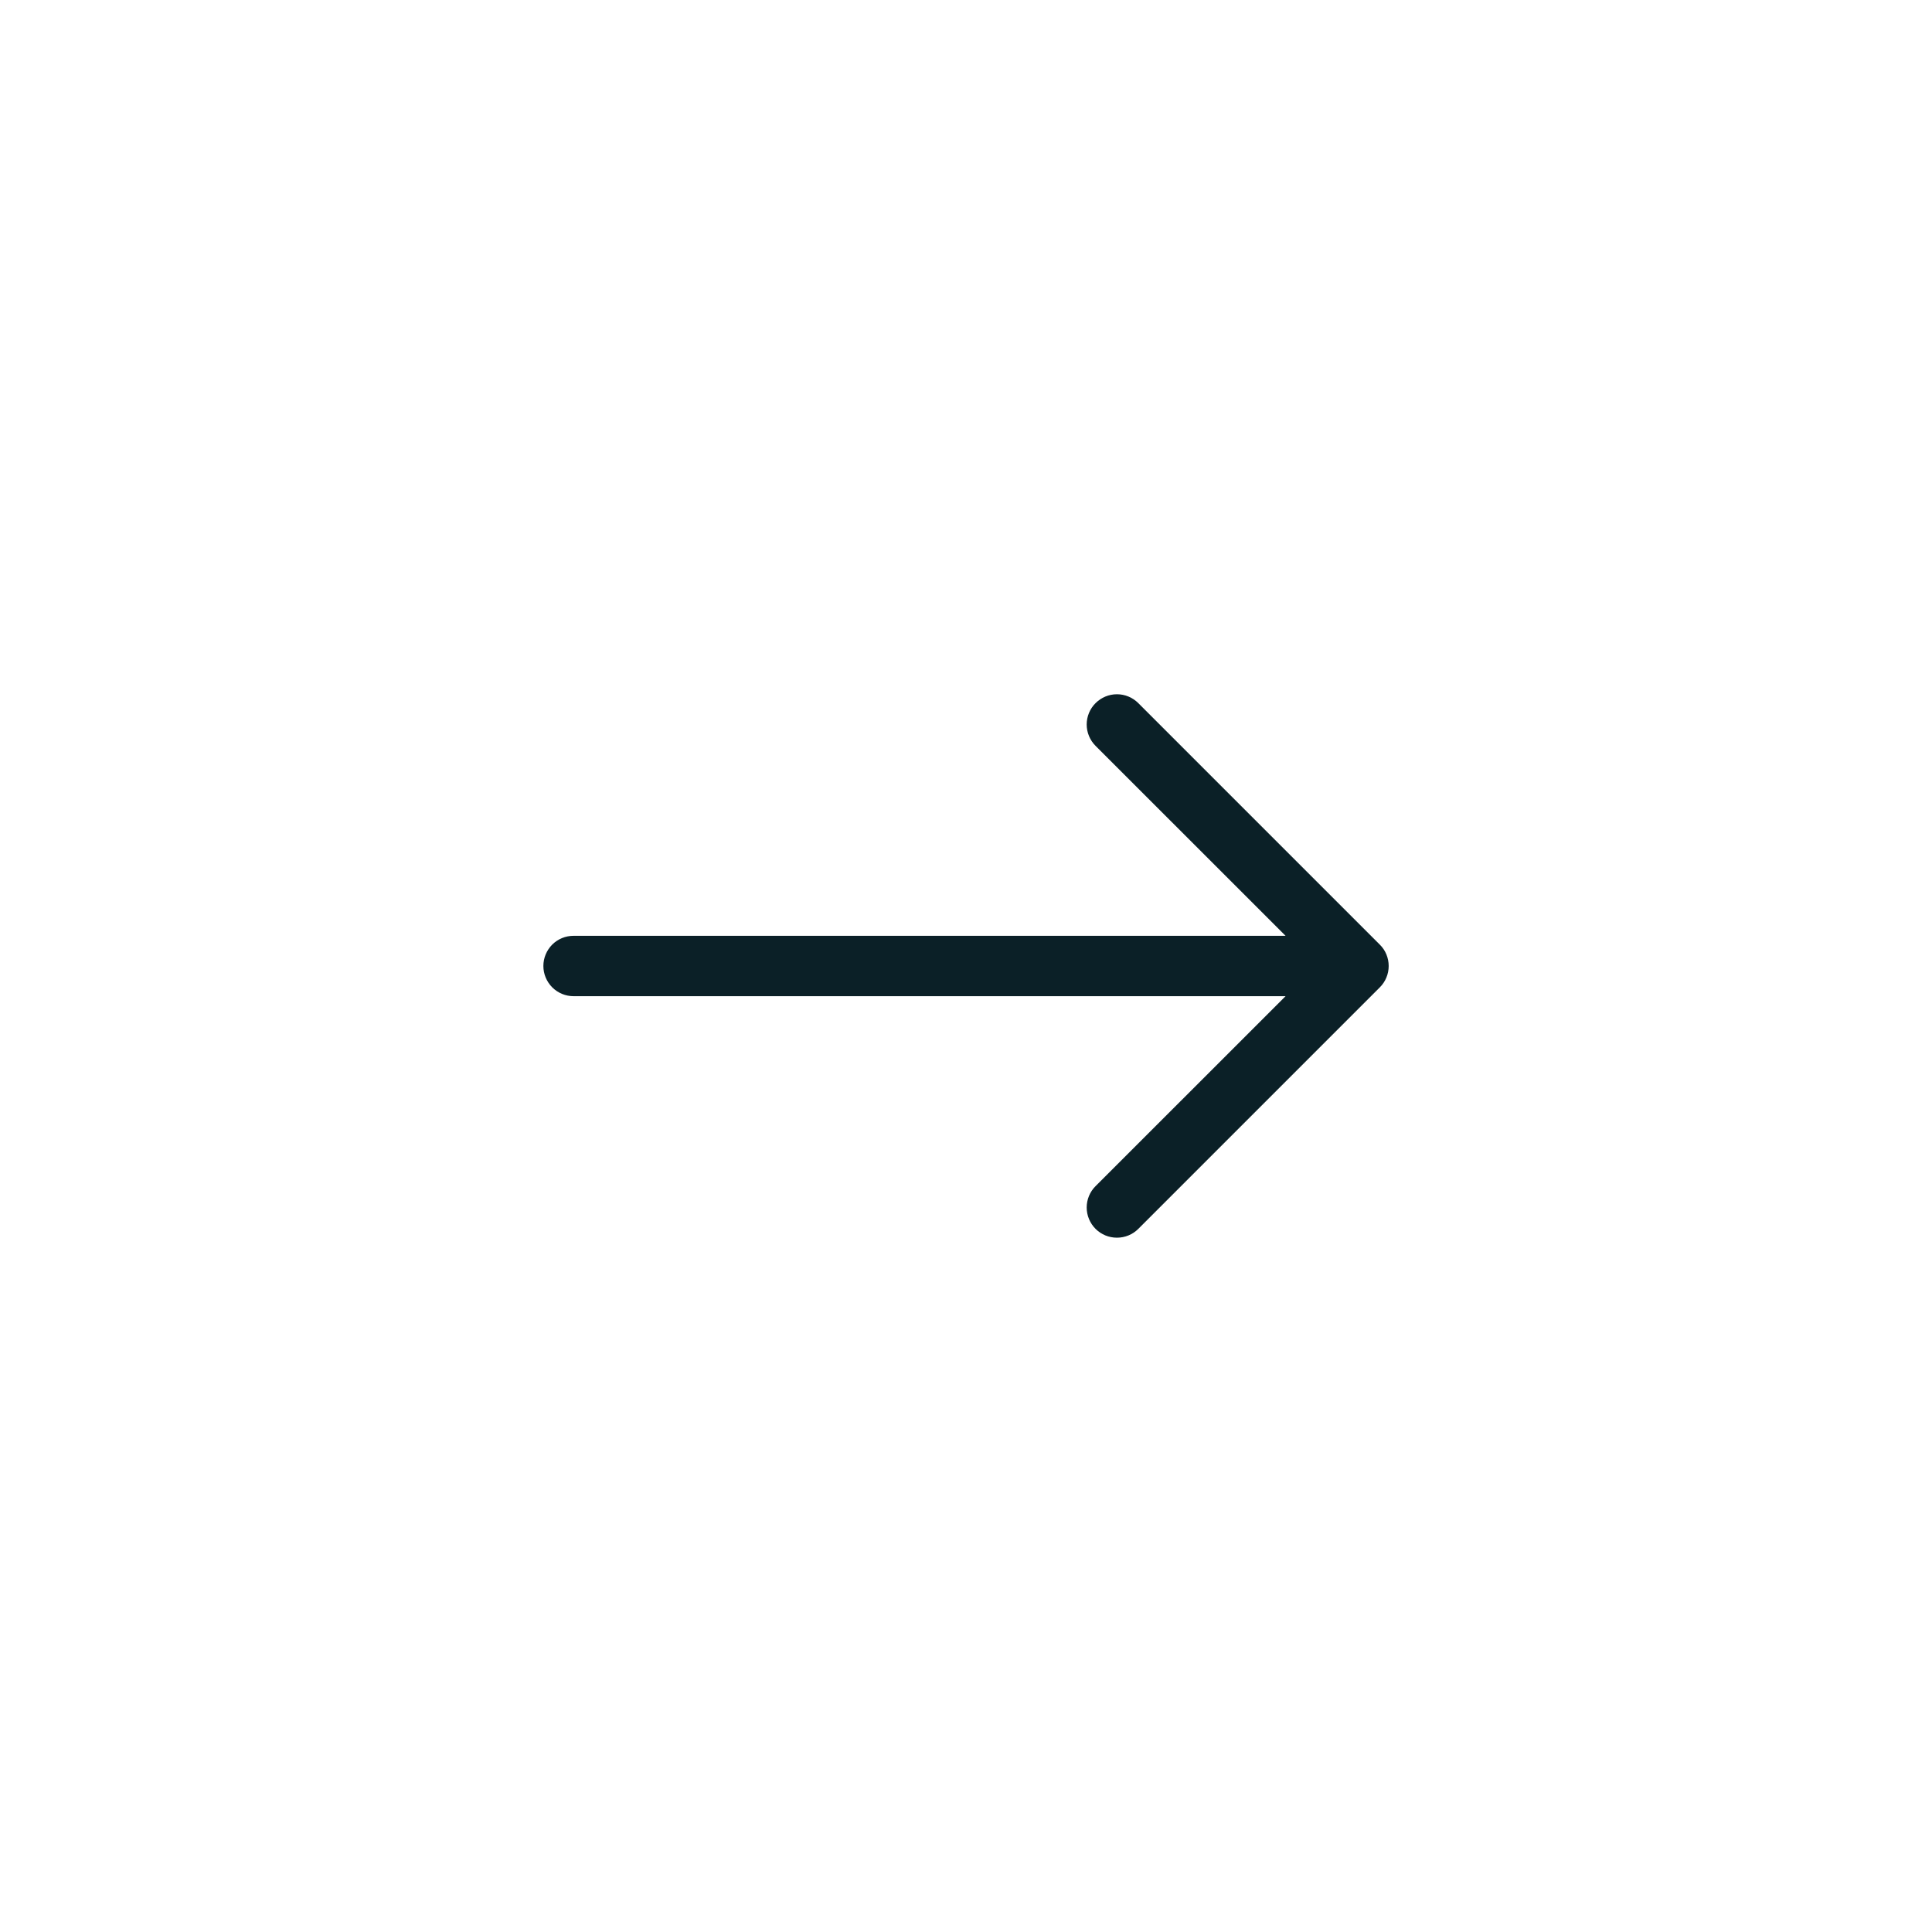
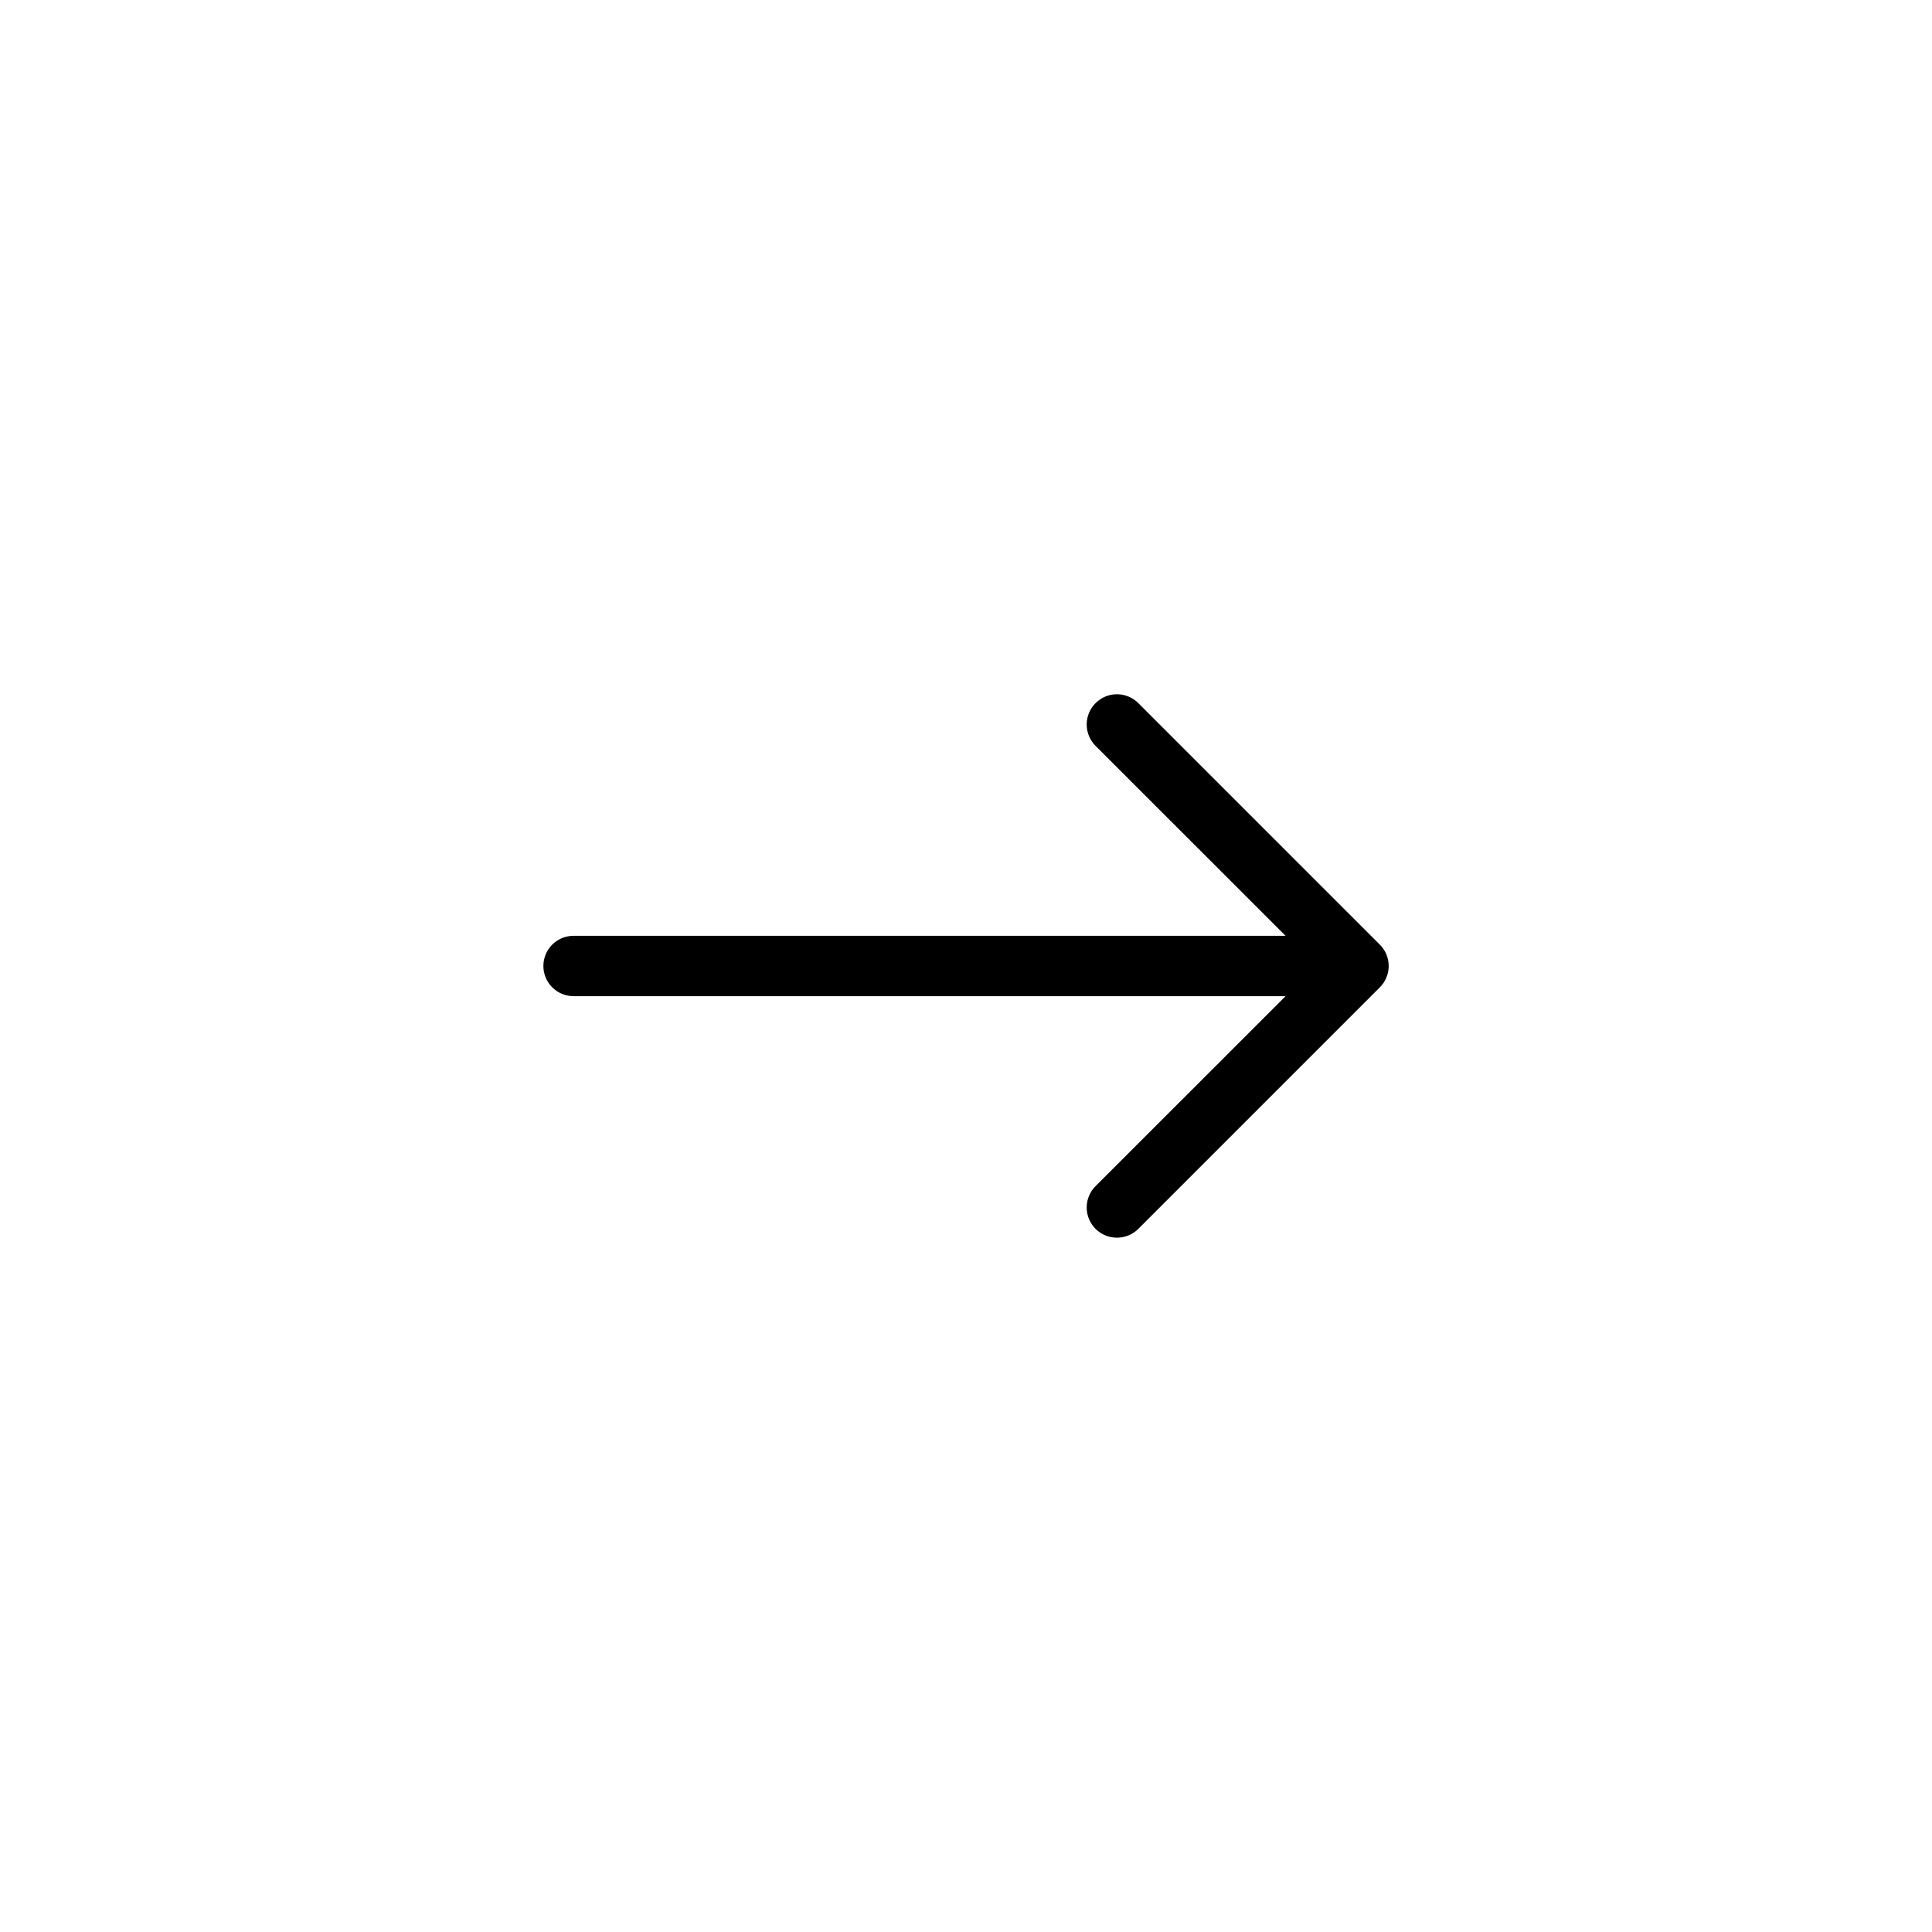
<svg xmlns="http://www.w3.org/2000/svg" width="32" height="32" viewBox="0 0 32 32" fill="none">
-   <path fill-rule="evenodd" clip-rule="evenodd" d="M9 16C9 15.867 9.053 15.74 9.146 15.646C9.24 15.552 9.367 15.5 9.5 15.5H21.293L18.146 12.354C18.052 12.26 17.999 12.132 17.999 12C17.999 11.867 18.052 11.739 18.146 11.646C18.24 11.552 18.367 11.499 18.5 11.499C18.633 11.499 18.76 11.552 18.854 11.646L22.854 15.646C22.901 15.692 22.938 15.747 22.963 15.808C22.988 15.869 23.001 15.934 23.001 16C23.001 16.065 22.988 16.131 22.963 16.191C22.938 16.252 22.901 16.307 22.854 16.354L18.854 20.354C18.76 20.448 18.633 20.5 18.5 20.5C18.367 20.5 18.24 20.448 18.146 20.354C18.052 20.26 17.999 20.132 17.999 20C17.999 19.867 18.052 19.739 18.146 19.646L21.293 16.5H9.5C9.367 16.5 9.24 16.447 9.146 16.353C9.053 16.259 9 16.132 9 16Z" fill="#0B2027" />
+   <path fill-rule="evenodd" clip-rule="evenodd" d="M9 16C9 15.867 9.053 15.74 9.146 15.646C9.24 15.552 9.367 15.5 9.5 15.5H21.293L18.146 12.354C18.052 12.26 17.999 12.132 17.999 12C17.999 11.867 18.052 11.739 18.146 11.646C18.24 11.552 18.367 11.499 18.5 11.499C18.633 11.499 18.76 11.552 18.854 11.646L22.854 15.646C22.901 15.692 22.938 15.747 22.963 15.808C22.988 15.869 23.001 15.934 23.001 16C23.001 16.065 22.988 16.131 22.963 16.191C22.938 16.252 22.901 16.307 22.854 16.354L18.854 20.354C18.76 20.448 18.633 20.5 18.5 20.5C18.367 20.5 18.24 20.448 18.146 20.354C18.052 20.26 17.999 20.132 17.999 20C17.999 19.867 18.052 19.739 18.146 19.646L21.293 16.5H9.5C9.367 16.5 9.24 16.447 9.146 16.353C9.053 16.259 9 16.132 9 16Z" fill="currentColor" />
</svg>
